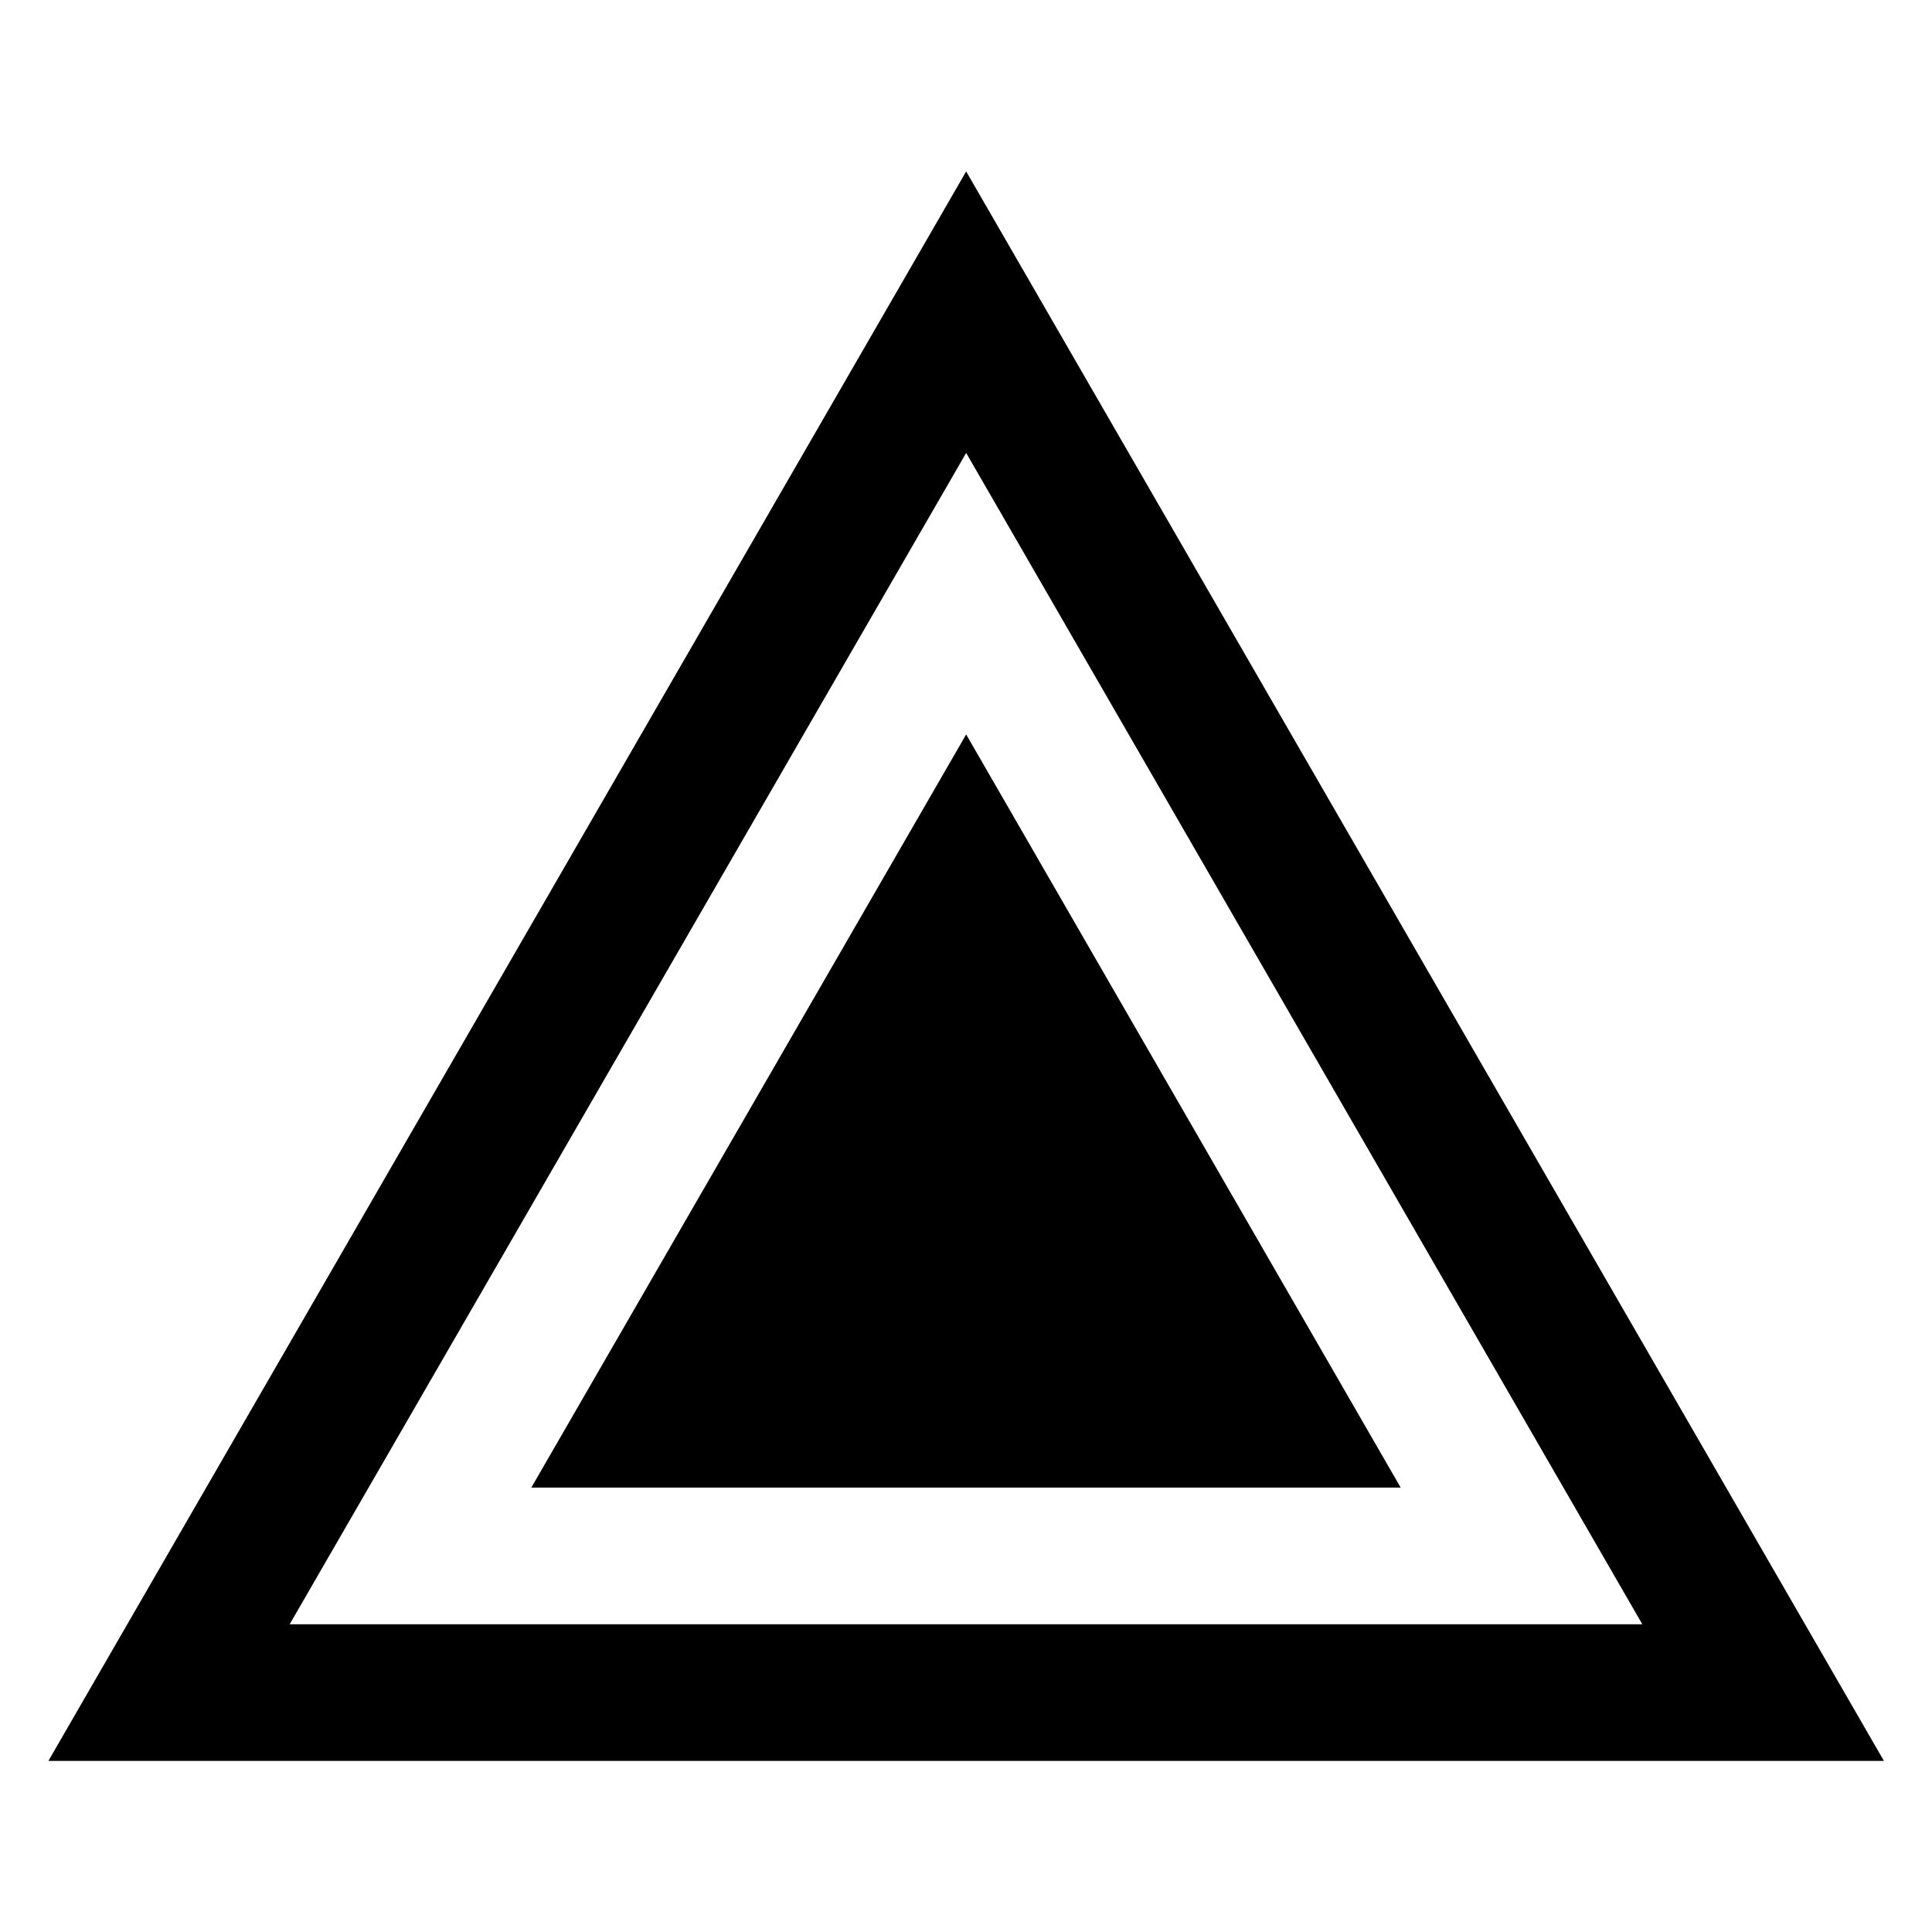
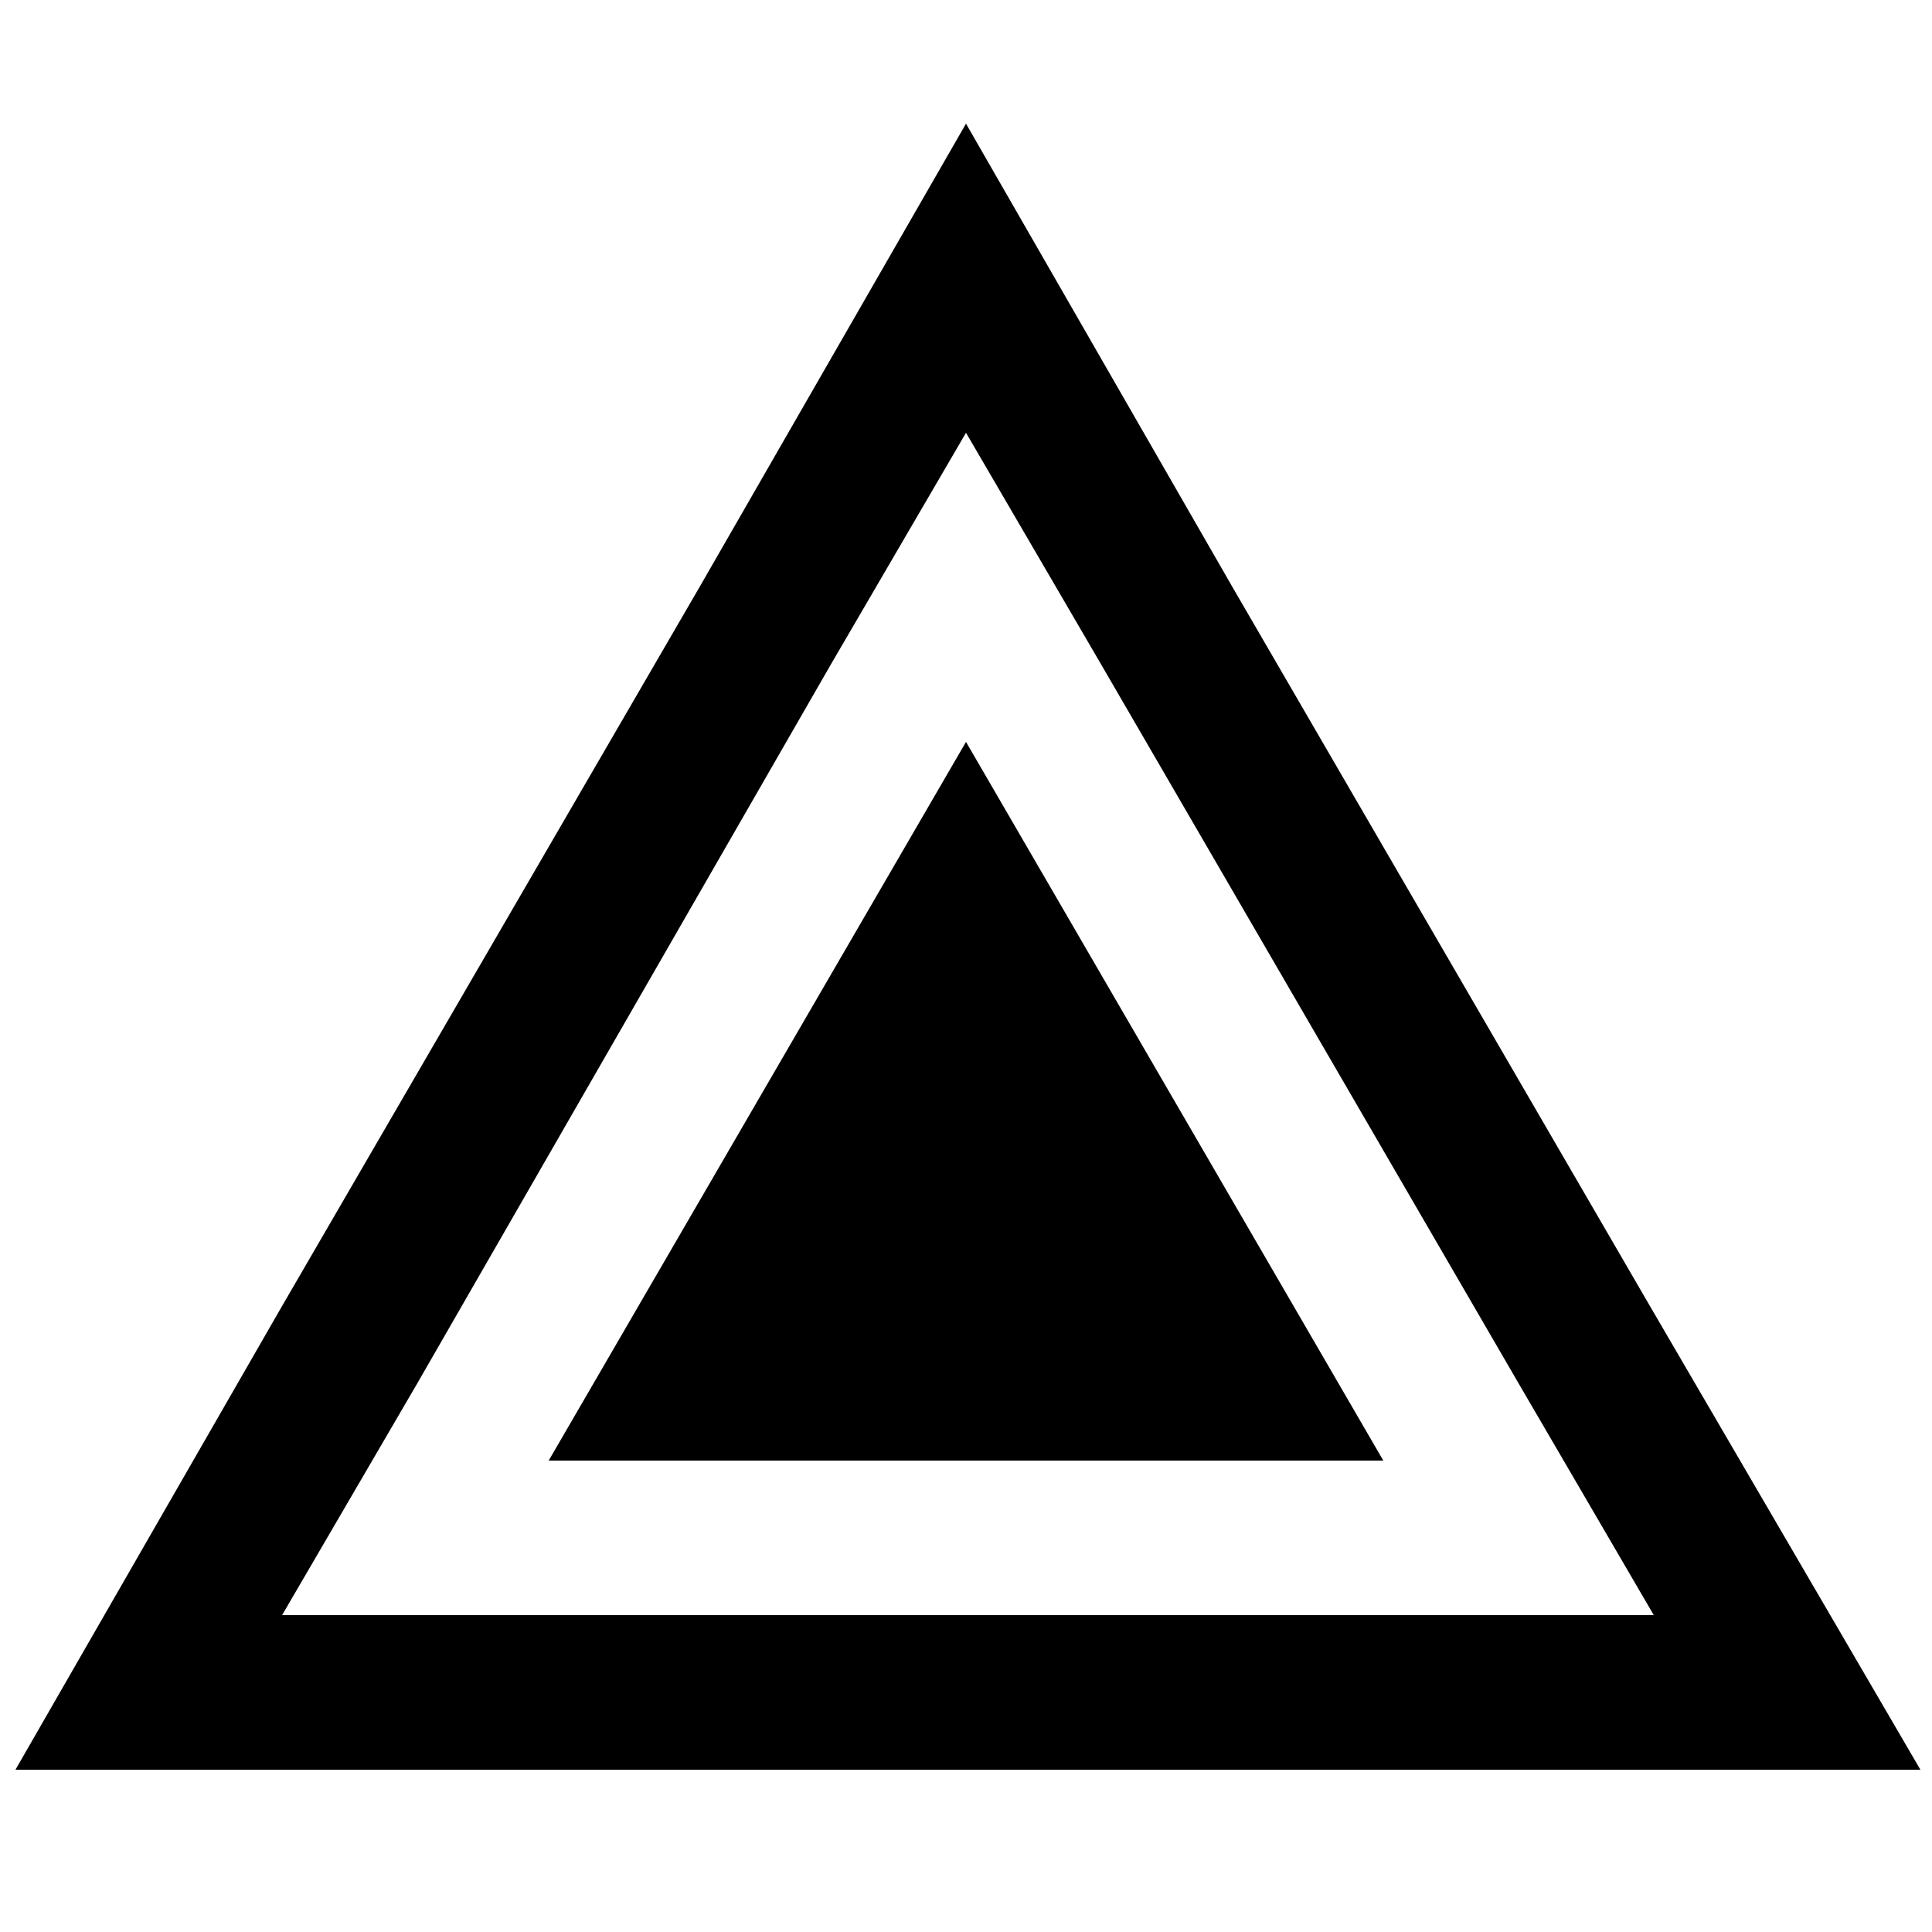
- <svg xmlns="http://www.w3.org/2000/svg" version="1.1" id="round" x="0px" y="0px" viewBox="0 0 56.69 56.69" style="enable-background:new 0 0 56.69 56.69;" xml:space="preserve">
-   <path d="M28.35,5.03L1.42,51.67h53.86L28.35,5.03z M28.35,13.29l19.84,34.37H8.5L28.35,13.29z" />
-   <polygon points="28.35,21.55 15.59,43.65 41.1,43.65 " />
+ <svg xmlns="http://www.w3.org/2000/svg" version="1.1" id="round" x="0px" y="0px" viewBox="0 0 50 50" style="enable-background:new 0 0 50 50;" xml:space="preserve">
+   <polygon points="35.8,37.8 25,19.2 14.2,37.8 " />
+   <path d="M42.7,33.8L31.9,15.2L25,3.2l-6.9,12L7.3,33.8l-6.9,12h13.9h21.5h13.9L42.7,33.8z M14.2,41.8H7.3l3.5-6l10.7-18.6l3.5-6  l3.5,6l10.8,18.6l3.5,6h-6.9H14.2z" />
</svg>
